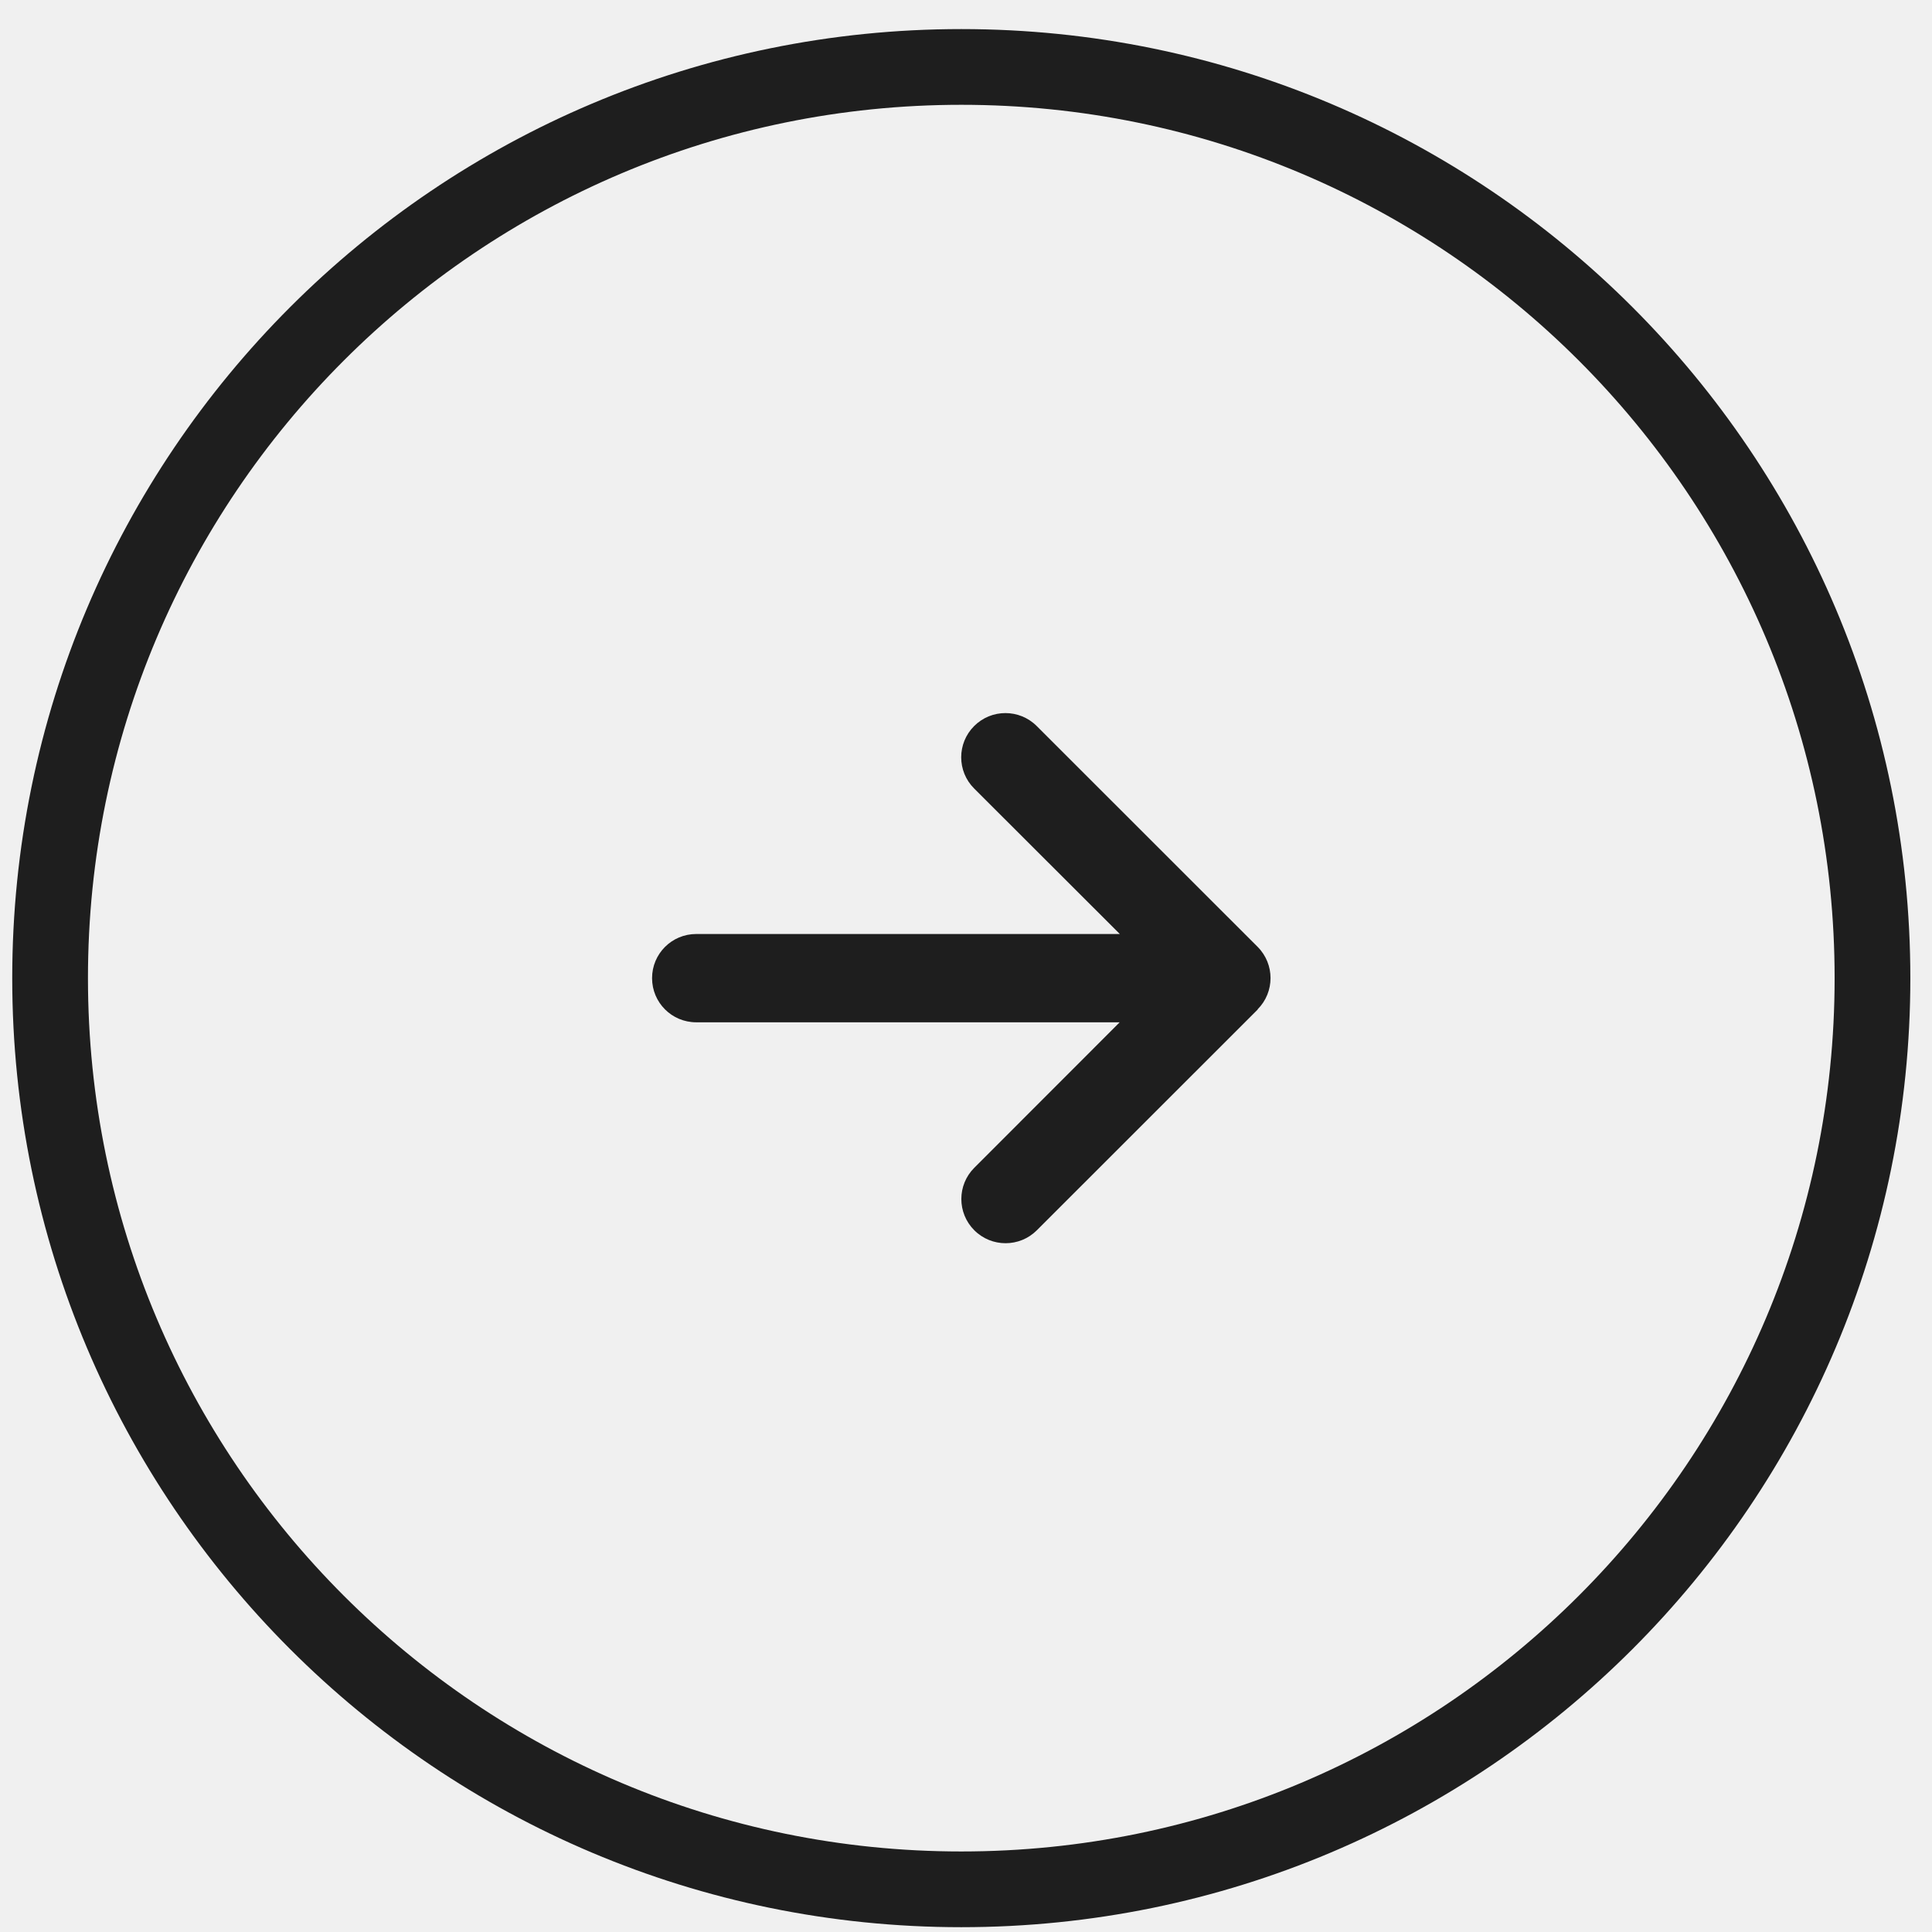
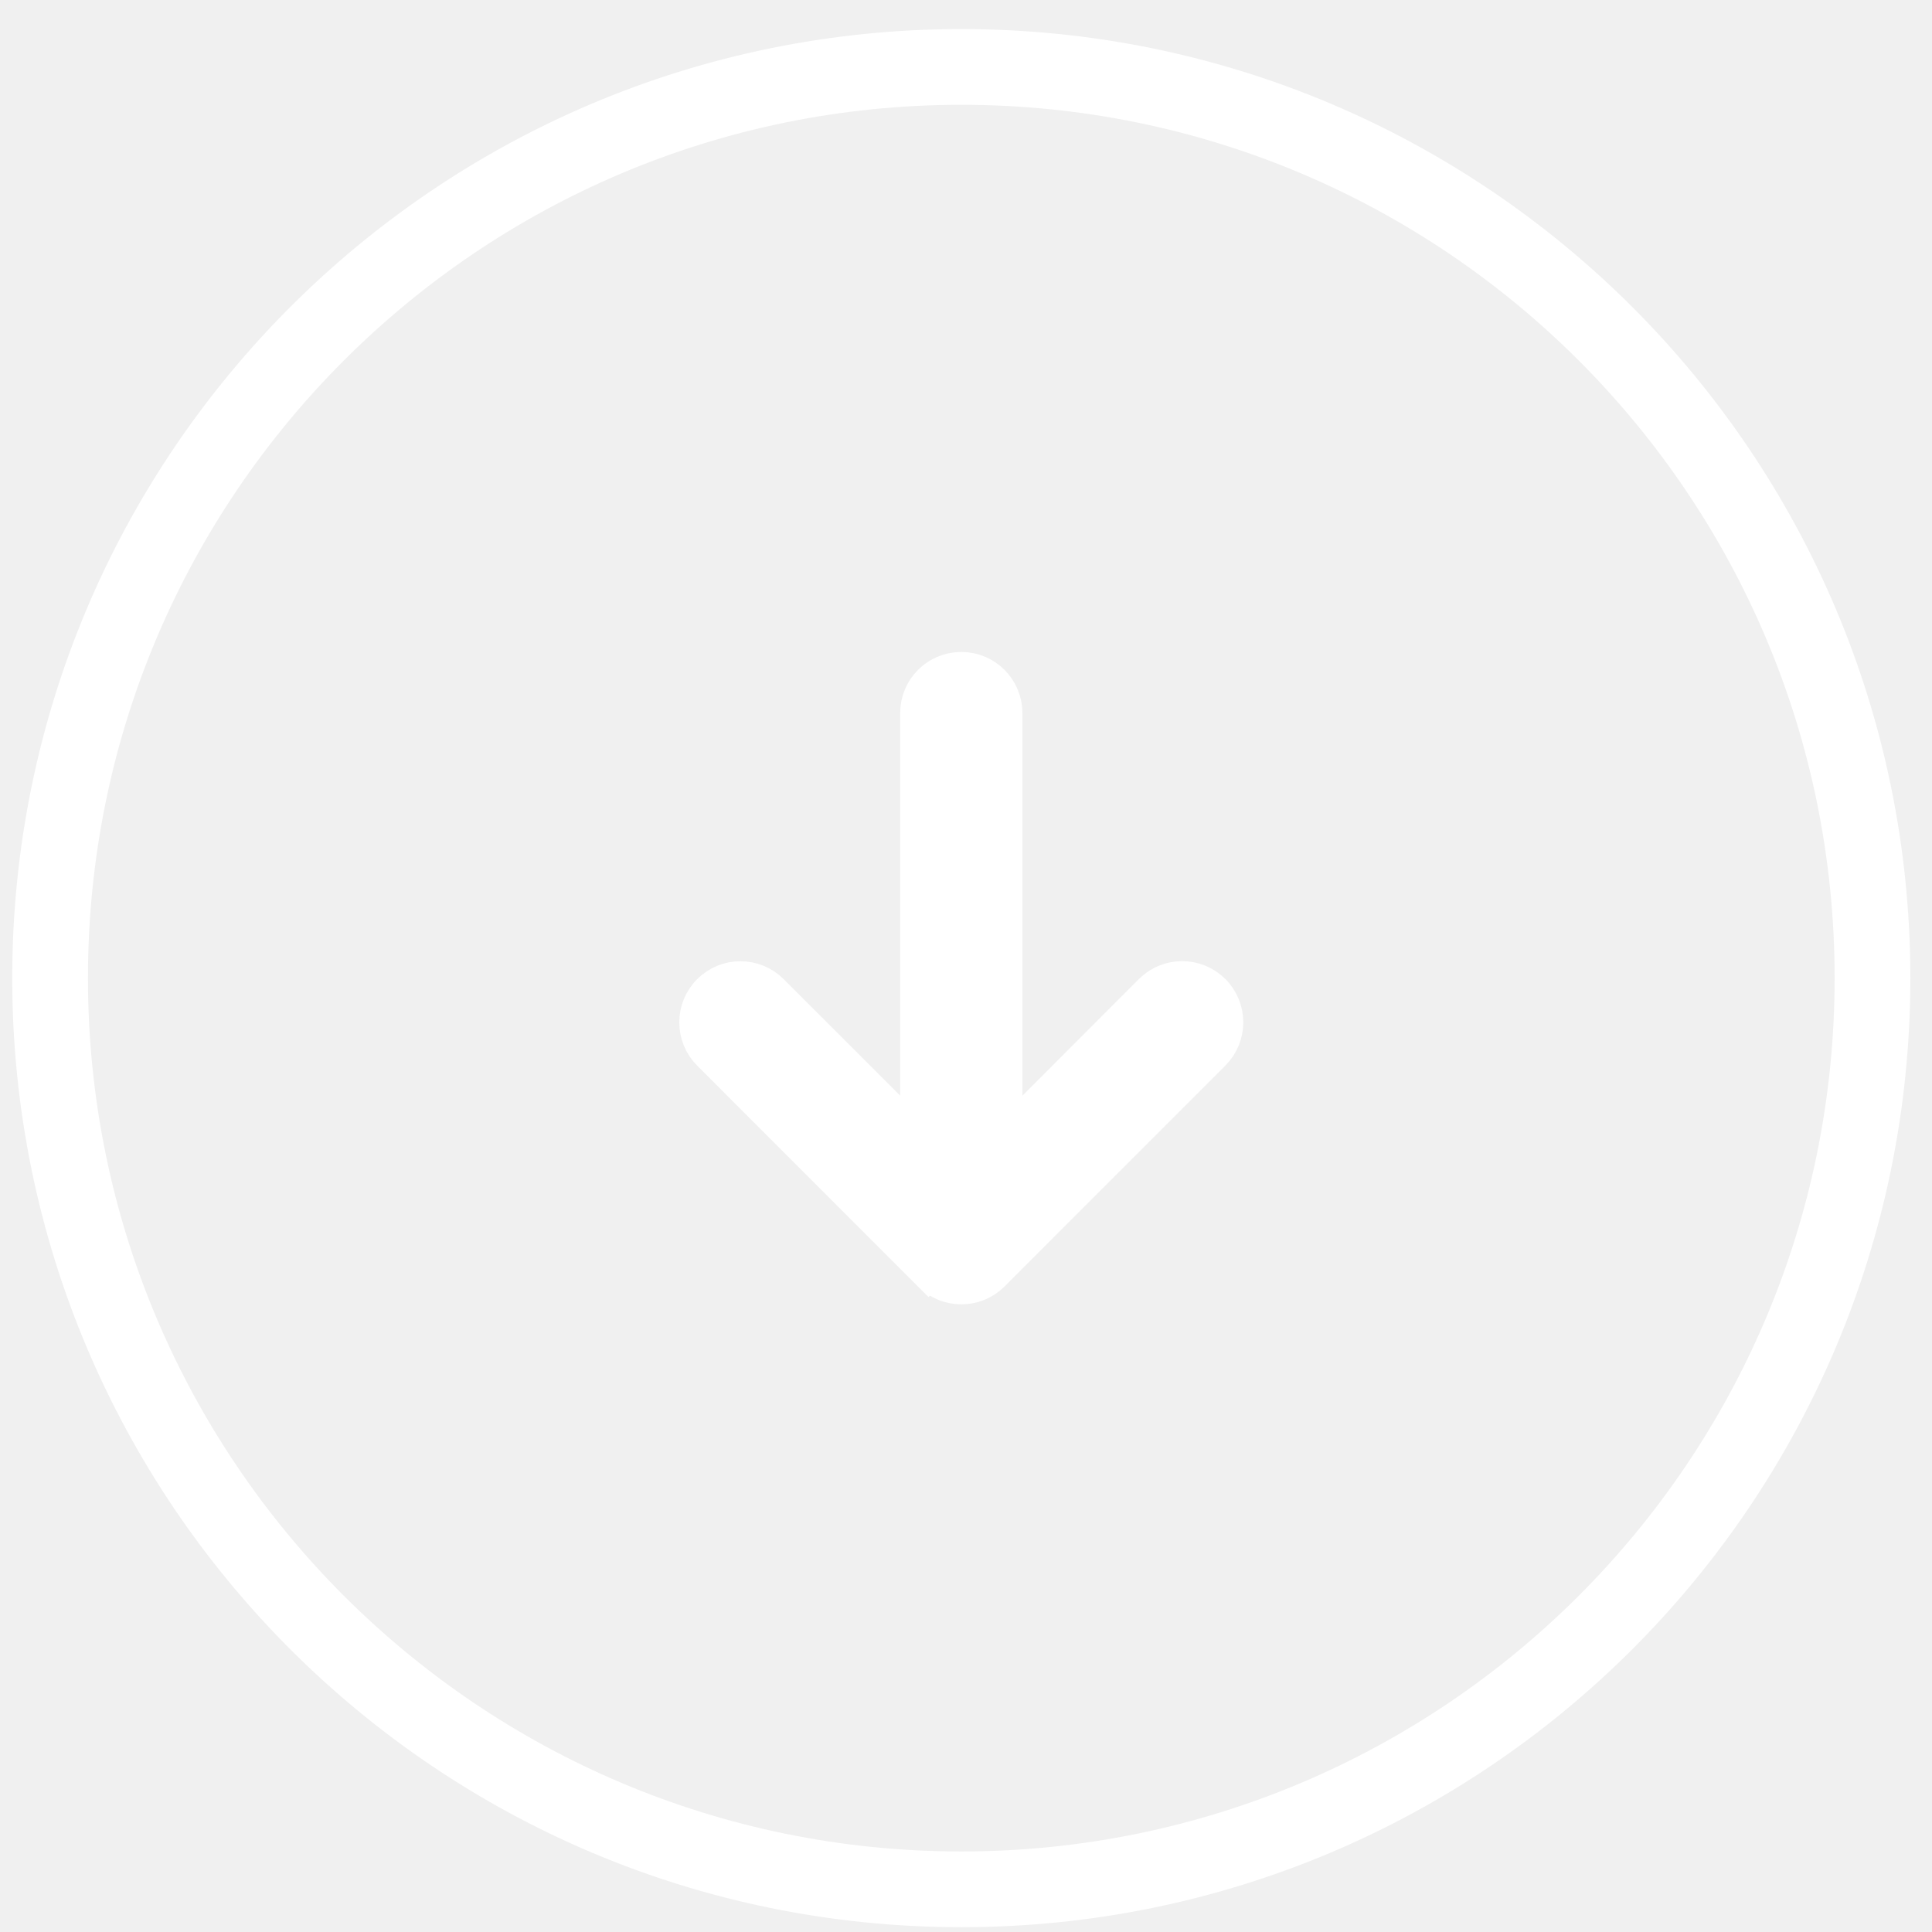
- <svg xmlns="http://www.w3.org/2000/svg" width="57" height="57" viewBox="0 0 57 57" fill="none">
-   <circle cx="28.361" cy="28.858" r="26.883" stroke="#1E1E1E" stroke-width="2.234" />
+ <svg xmlns="http://www.w3.org/2000/svg" width="57" height="57" viewBox="0 0 57 57" fill="none" version="1.1" id="svg833">
+   <defs id="defs837" />
+   <ellipse cx="28.858" cy="-28.361" stroke="#1e1e1e" stroke-width="2.234" id="circle824" style="fill:none;stroke:#ffffff;stroke-width:2.234;stroke-miterlimit:4;stroke-dasharray:none" rx="26.883" ry="26.883" transform="rotate(90)" />
  <mask id="mask0_2059_147" style="mask-type:alpha" maskUnits="userSpaceOnUse" x="15" y="15" width="27" height="27">
-     <rect x="15.328" y="15.825" width="26.067" height="26.067" fill="#D9D9D9" />
+     <rect x="15.328" y="15.825" width="26.067" height="26.067" fill="#D9D9D9" id="rect826" />
  </mask>
-   <g mask="url(#mask0_2059_147)">
-     <path d="M37.103 29.779C37.612 29.27 37.612 28.443 37.103 27.934L30.586 21.42C30.076 20.911 29.25 20.911 28.741 21.42C28.231 21.929 28.231 22.756 28.741 23.264L33.038 27.556H20.541C19.82 27.556 19.238 28.138 19.238 28.858C19.238 29.579 19.82 30.161 20.541 30.161H33.034L28.745 34.453C28.235 34.961 28.235 35.788 28.745 36.297C29.254 36.806 30.081 36.806 30.59 36.297L37.107 29.783L37.103 29.779Z" fill="#1E1E1E" />
+   <g mask="url(#mask0_2059_147)" id="g831" transform="rotate(90,28.36121,28.85845)">
+     <path d="m 37.103,29.779 c 0.509,-0.509 0.509,-1.335 0,-1.844 l -6.517,-6.514 c -0.509,-0.509 -1.336,-0.509 -1.845,0 -0.509,0.509 -0.509,1.335 0,1.844 l 4.297,4.291 H 20.541 c -0.721,0 -1.303,0.582 -1.303,1.303 0,0.721 0.582,1.303 1.303,1.303 h 12.492 l -4.289,4.291 c -0.509,0.509 -0.509,1.335 0,1.844 0.509,0.509 1.336,0.509 1.845,0 l 6.517,-6.514 z" fill="#1E1E1E" id="path829" style="fill:#ffffff;stroke:#ffffff" />
  </g>
</svg>
